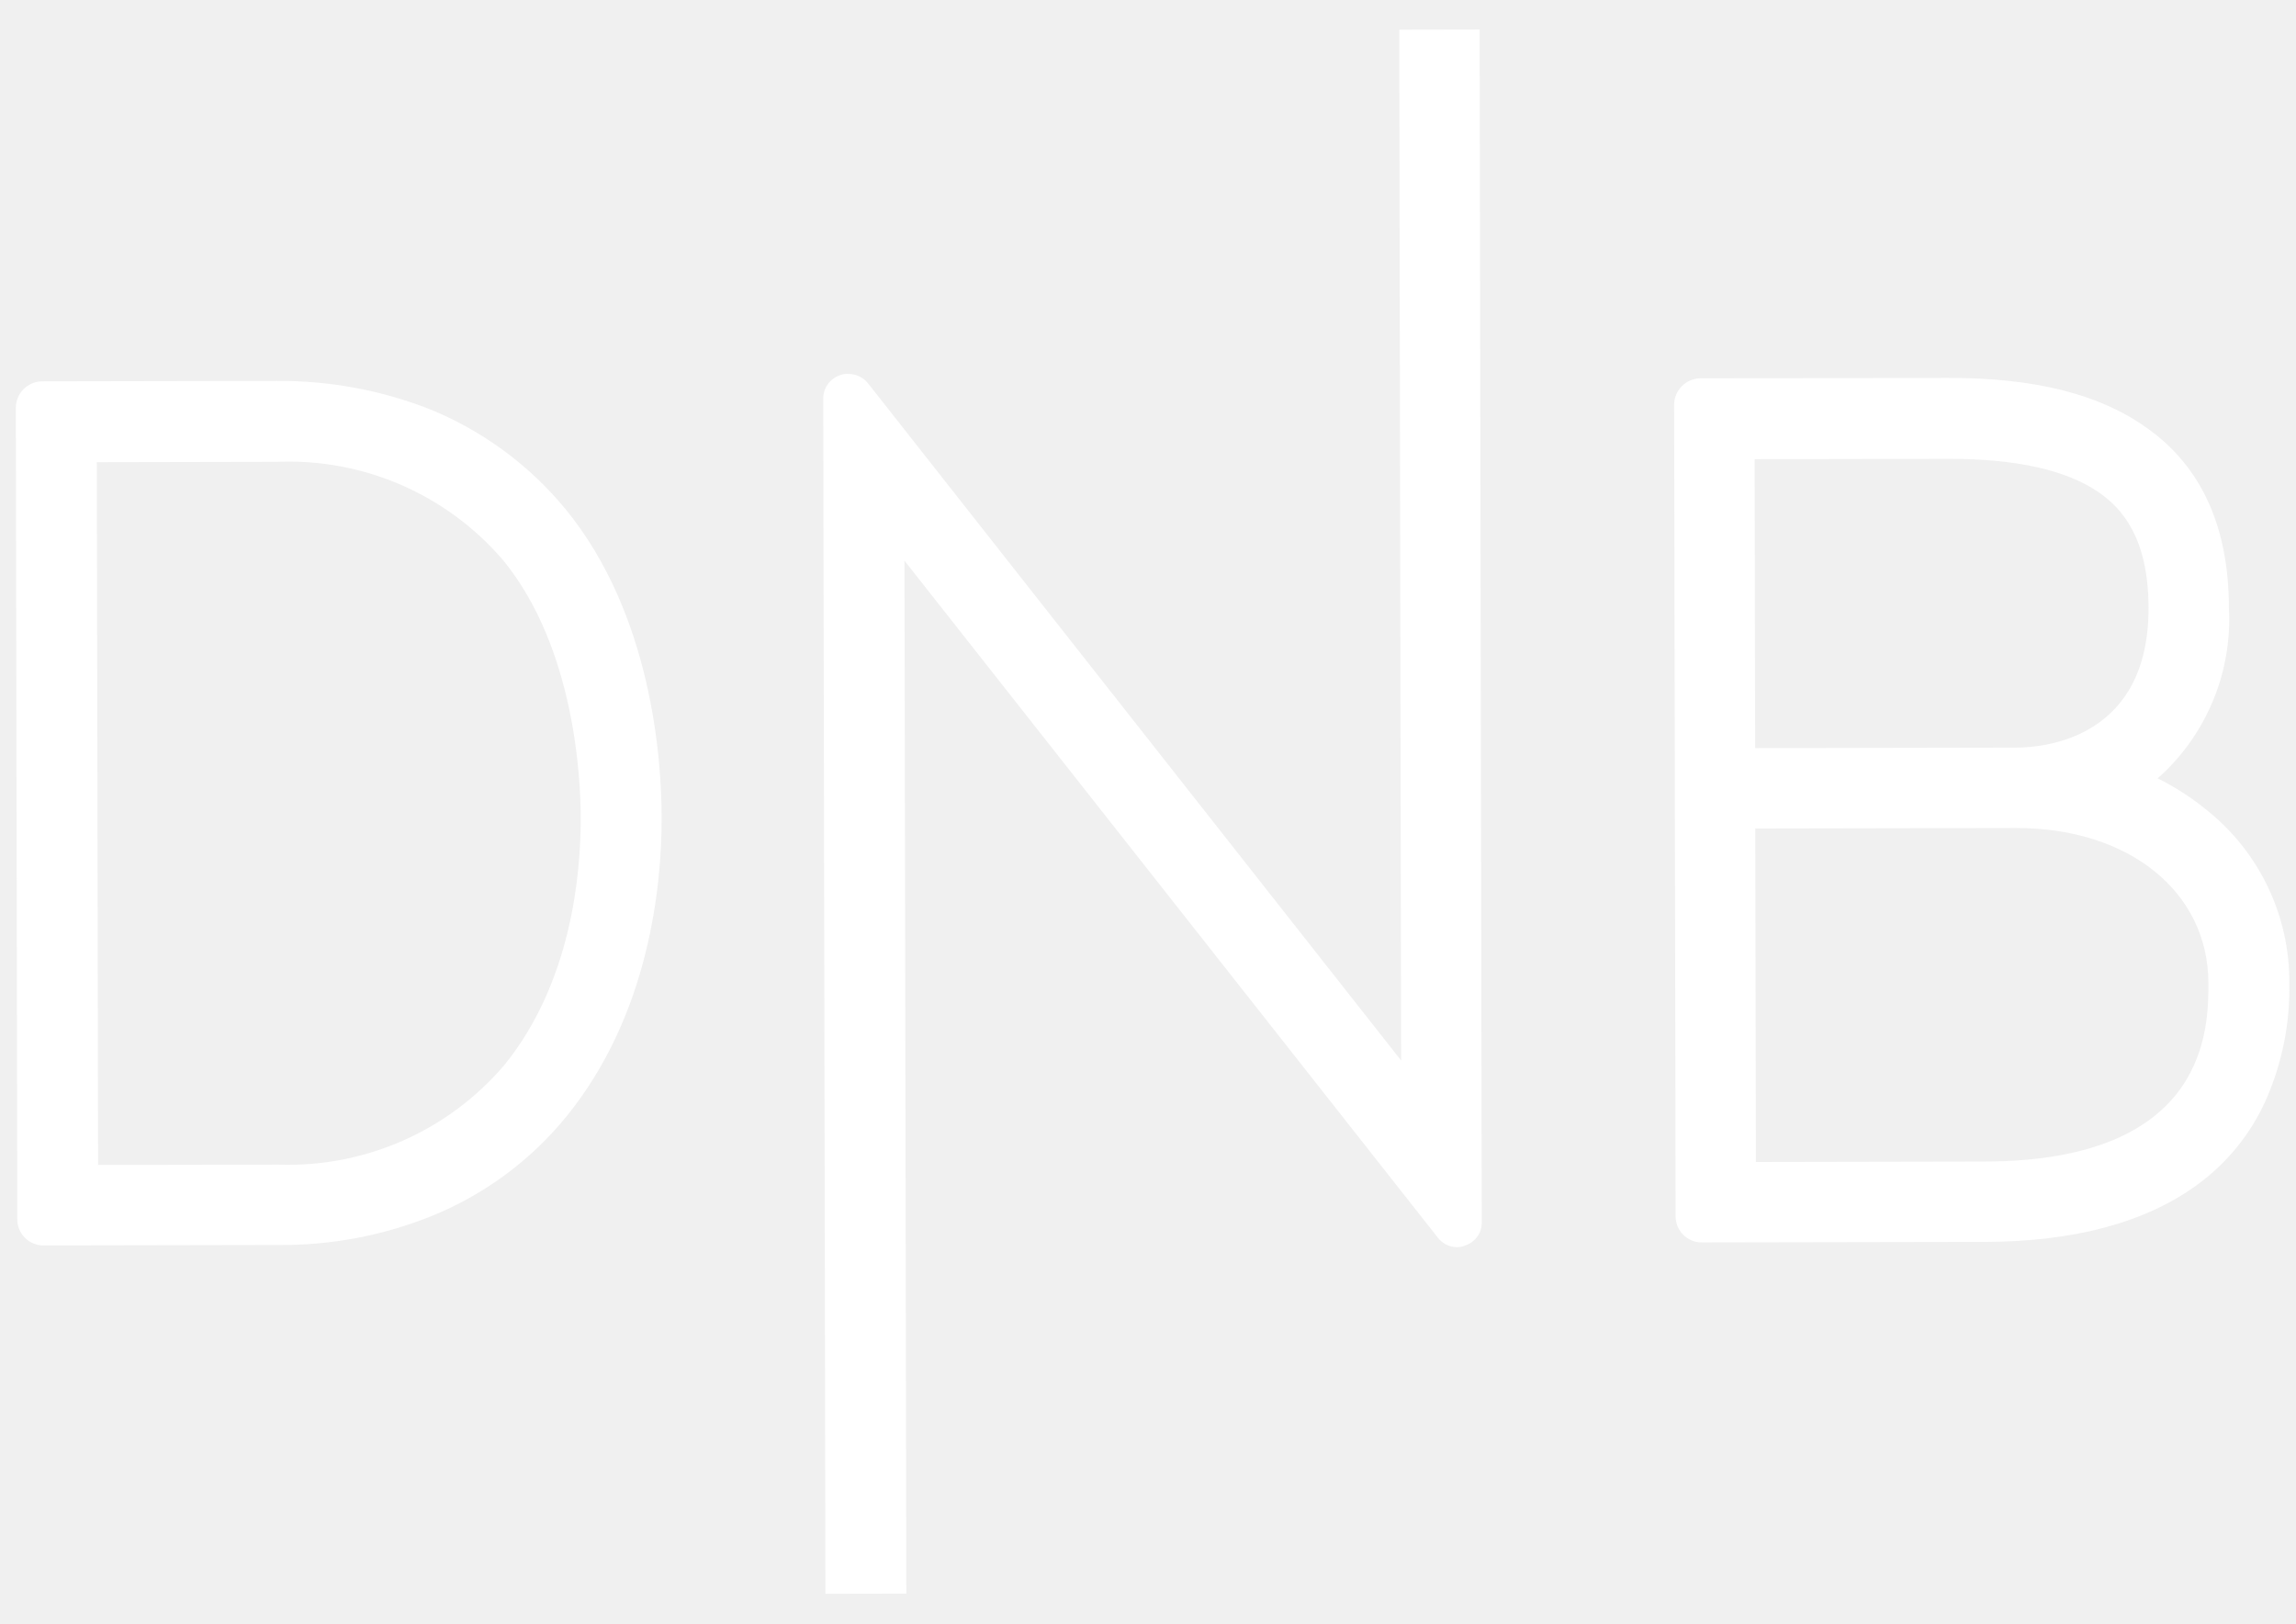
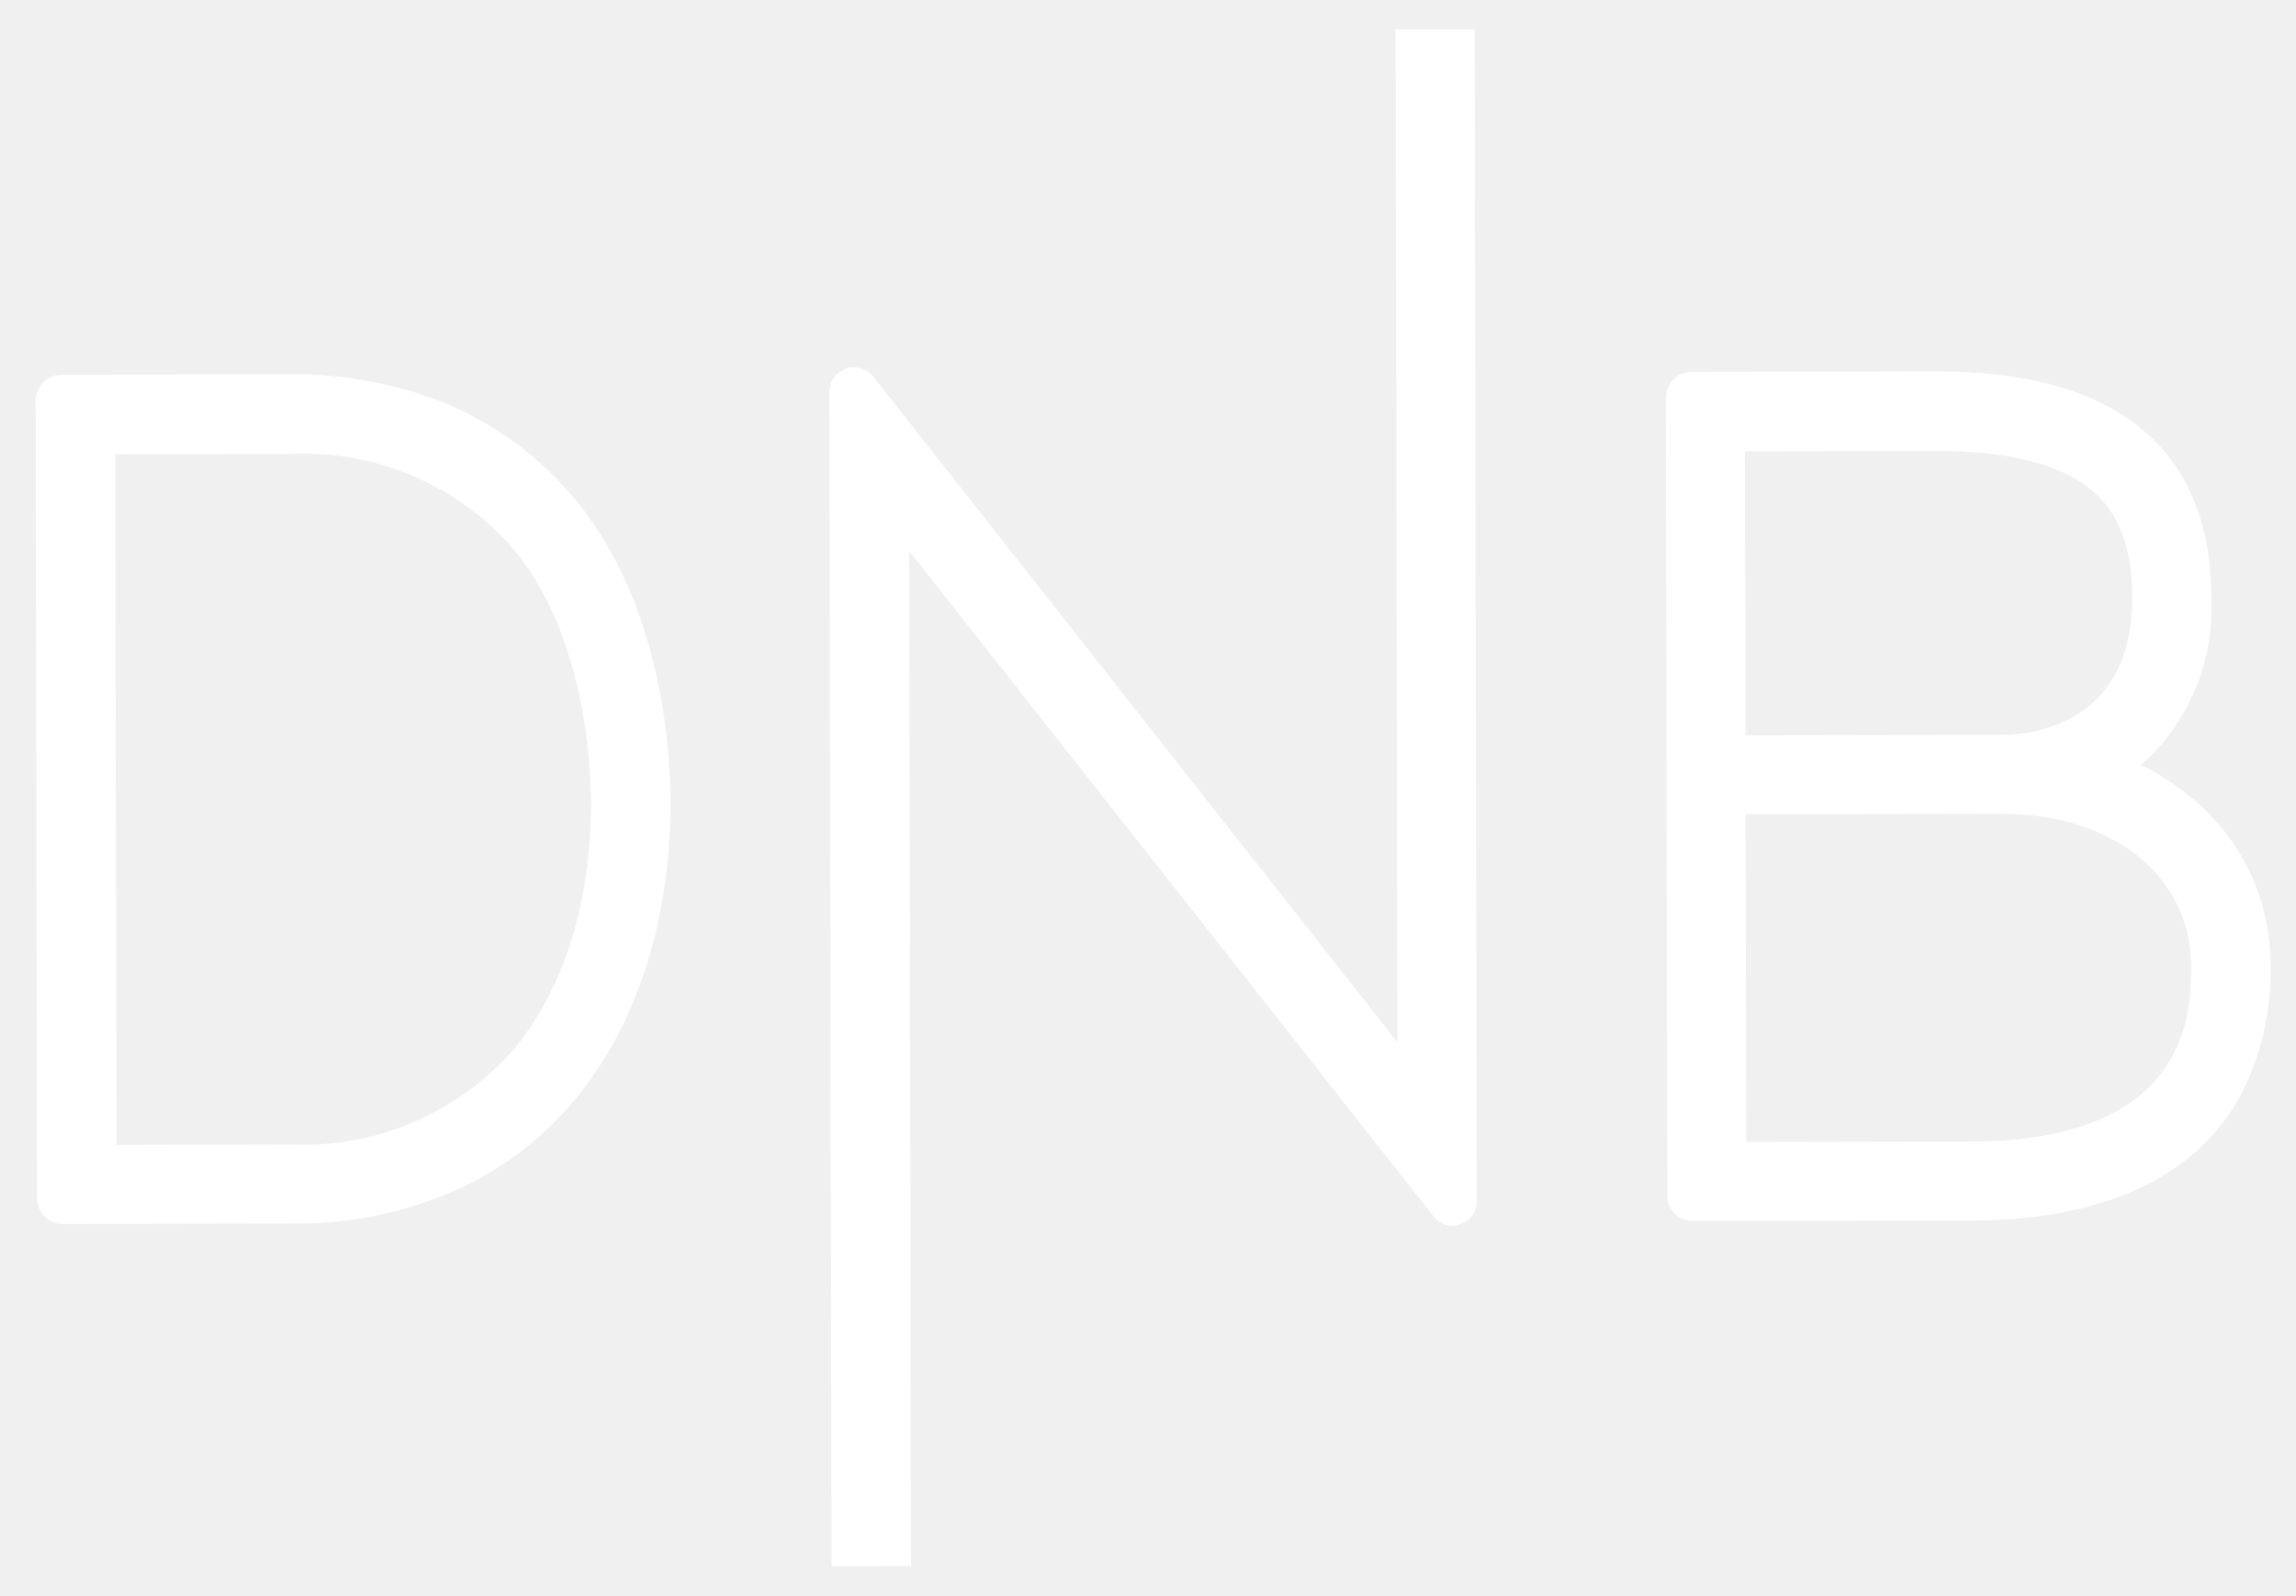
- <svg xmlns="http://www.w3.org/2000/svg" width="58" height="41" viewBox="0 0 58 41" fill="none">
-   <g clip-path="url(#clip0_153_350)">
-     <path d="M55.752 20.465C55.399 20.176 55.017 19.924 54.612 19.713L54.502 19.659L54.598 19.576C55.175 19.04 55.627 18.383 55.922 17.652C56.217 16.922 56.348 16.136 56.305 15.349C56.302 13.291 55.599 11.756 54.198 10.785C53.017 9.95 51.384 9.541 49.203 9.545L42.948 9.556C42.775 9.559 42.608 9.63 42.486 9.753C42.363 9.876 42.293 10.042 42.291 10.216L42.328 30.723C42.328 30.898 42.398 31.065 42.522 31.188C42.645 31.311 42.813 31.381 42.988 31.38L50.134 31.367C52.384 31.363 54.193 30.88 55.495 29.931C56.241 29.391 56.835 28.667 57.219 27.829C57.644 26.885 57.853 25.859 57.831 24.824C57.837 23.988 57.652 23.161 57.292 22.406C56.932 21.651 56.405 20.988 55.752 20.465ZM44.324 11.598L49.207 11.589C50.935 11.586 52.212 11.872 53.036 12.447C53.557 12.816 54.272 13.528 54.275 15.352C54.281 18.617 51.703 18.882 50.921 18.883L44.337 18.895L44.324 11.598ZM50.131 29.337L44.356 29.348L44.341 20.925L50.925 20.913C53.778 20.908 55.783 22.523 55.787 24.828C55.789 25.939 55.795 29.327 50.131 29.337Z" fill="white" />
-     <path d="M14.286 12.859C13.366 11.741 12.181 10.871 10.838 10.328C9.614 9.851 8.31 9.612 6.997 9.621L1.057 9.632C0.881 9.635 0.713 9.708 0.59 9.834C0.467 9.96 0.399 10.129 0.4 10.306L0.437 30.798C0.437 30.973 0.507 31.14 0.631 31.264C0.754 31.387 0.922 31.456 1.096 31.456L7.036 31.445C8.35 31.456 9.654 31.212 10.875 30.725C12.217 30.187 13.401 29.316 14.313 28.194C16.408 25.612 16.717 22.36 16.714 20.646C16.712 19.192 16.472 15.53 14.286 12.859ZM12.734 26.908C12.033 27.727 11.157 28.379 10.169 28.813C9.182 29.247 8.11 29.453 7.032 29.415L2.478 29.423L2.446 11.674L7 11.665C8.078 11.62 9.152 11.82 10.142 12.251C11.131 12.682 12.009 13.332 12.711 14.151C14.526 16.37 14.669 19.689 14.67 20.649C14.673 22.09 14.431 24.82 12.734 26.908Z" fill="white" />
-     <path d="M37.377 0.746L37.431 30.869C37.434 31 37.394 31.129 37.318 31.235C37.241 31.341 37.132 31.42 37.007 31.459C36.947 31.486 36.881 31.5 36.815 31.501C36.716 31.501 36.618 31.478 36.53 31.433C36.441 31.387 36.365 31.322 36.307 31.241L22.848 14.161L22.895 40.25L20.851 40.254L20.796 10.062C20.796 9.93 20.839 9.801 20.918 9.695C20.997 9.589 21.108 9.511 21.234 9.472C21.295 9.449 21.361 9.439 21.426 9.445C21.524 9.443 21.621 9.465 21.709 9.507C21.797 9.55 21.875 9.613 21.934 9.69L35.394 26.785L35.347 0.75L37.377 0.746Z" fill="white" />
+ <svg xmlns="http://www.w3.org/2000/svg" width="59" height="41" viewBox="0 0 59 41" fill="none">
+   <g clip-path="url(#clip0_71_193)">
+     <mask id="mask0_71_193" style="mask-type:luminance" maskUnits="userSpaceOnUse" x="0" y="0" width="59" height="41">
+       <path d="M58.356 0.747H0.897V40.254H58.356V0.747Z" fill="white" />
+     </mask>
+     <g mask="url(#mask0_71_193)">
+       <path d="M56.268 20.466C55.915 20.176 55.533 19.924 55.128 19.714L55.019 19.659L55.114 19.576C55.691 19.04 56.143 18.383 56.438 17.653C56.733 16.922 56.864 16.136 56.821 15.349C56.818 13.291 56.115 11.756 54.715 10.785C53.533 9.95 51.9 9.542 49.719 9.545L43.465 9.557C43.291 9.559 43.125 9.63 43.002 9.753C42.879 9.876 42.809 10.042 42.807 10.216L42.844 30.723C42.845 30.898 42.914 31.065 43.038 31.188C43.162 31.312 43.329 31.381 43.504 31.38L50.65 31.368C52.9 31.363 54.709 30.88 56.011 29.931C56.757 29.391 57.352 28.667 57.736 27.829C58.16 26.886 58.37 25.859 58.347 24.824C58.353 23.988 58.168 23.161 57.808 22.406C57.448 21.651 56.922 20.988 56.268 20.466ZM44.84 11.598L49.723 11.59C51.452 11.586 52.728 11.872 53.552 12.447C54.074 12.816 54.788 13.528 54.791 15.353C54.797 18.617 52.219 18.882 51.437 18.884L44.853 18.895L44.84 11.598ZM50.647 29.337L44.872 29.348L44.857 20.925L51.441 20.914C54.294 20.909 56.299 22.523 56.303 24.828C56.306 25.939 56.312 29.327 50.647 29.337Z" fill="white" />
+       <path d="M14.802 12.859C13.882 11.741 12.697 10.871 11.355 10.328C10.13 9.852 8.826 9.612 7.513 9.621L1.573 9.632C1.397 9.635 1.23 9.708 1.107 9.834C0.984 9.96 0.915 10.13 0.916 10.306L0.953 30.799C0.953 30.973 1.023 31.141 1.147 31.264C1.27 31.387 1.438 31.456 1.613 31.456L7.552 31.445C8.866 31.457 10.17 31.212 11.391 30.725C12.734 30.187 13.917 29.316 14.83 28.194C16.924 25.612 17.233 22.36 17.23 20.646C17.228 19.192 16.988 15.53 14.802 12.859ZM13.25 26.908C12.549 27.728 11.673 28.379 10.685 28.813C9.698 29.247 8.626 29.453 7.548 29.415L2.994 29.423L2.962 11.674L7.516 11.665C8.594 11.62 9.668 11.821 10.658 12.251C11.647 12.682 12.525 13.332 13.227 14.151C15.042 16.37 15.185 19.69 15.187 20.649C15.189 22.09 14.947 24.82 13.25 26.908Z" fill="white" />
+       <path d="M37.893 0.747L37.947 30.869C37.95 31 37.91 31.129 37.834 31.235C37.757 31.342 37.648 31.42 37.523 31.459C37.463 31.486 37.397 31.501 37.331 31.501C37.232 31.502 37.134 31.478 37.046 31.433C36.957 31.387 36.881 31.322 36.823 31.241L23.364 14.161L23.411 40.25L21.367 40.254L21.312 10.063C21.312 9.93 21.355 9.802 21.434 9.695C21.513 9.589 21.624 9.511 21.75 9.473C21.811 9.449 21.877 9.44 21.942 9.445C22.04 9.443 22.137 9.465 22.225 9.508C22.314 9.55 22.391 9.613 22.45 9.69L35.91 26.785L35.863 0.75L37.893 0.747Z" fill="white" />
+     </g>
  </g>
  <defs>
-     <clipPath id="clip0_153_350">
-       <rect width="57.458" height="39.507" fill="white" transform="translate(0.381348 0.746338)" />
+     <clipPath id="clip0_71_193">
+       <rect width="58" height="41" fill="white" transform="translate(0.516113)" />
    </clipPath>
  </defs>
</svg>
